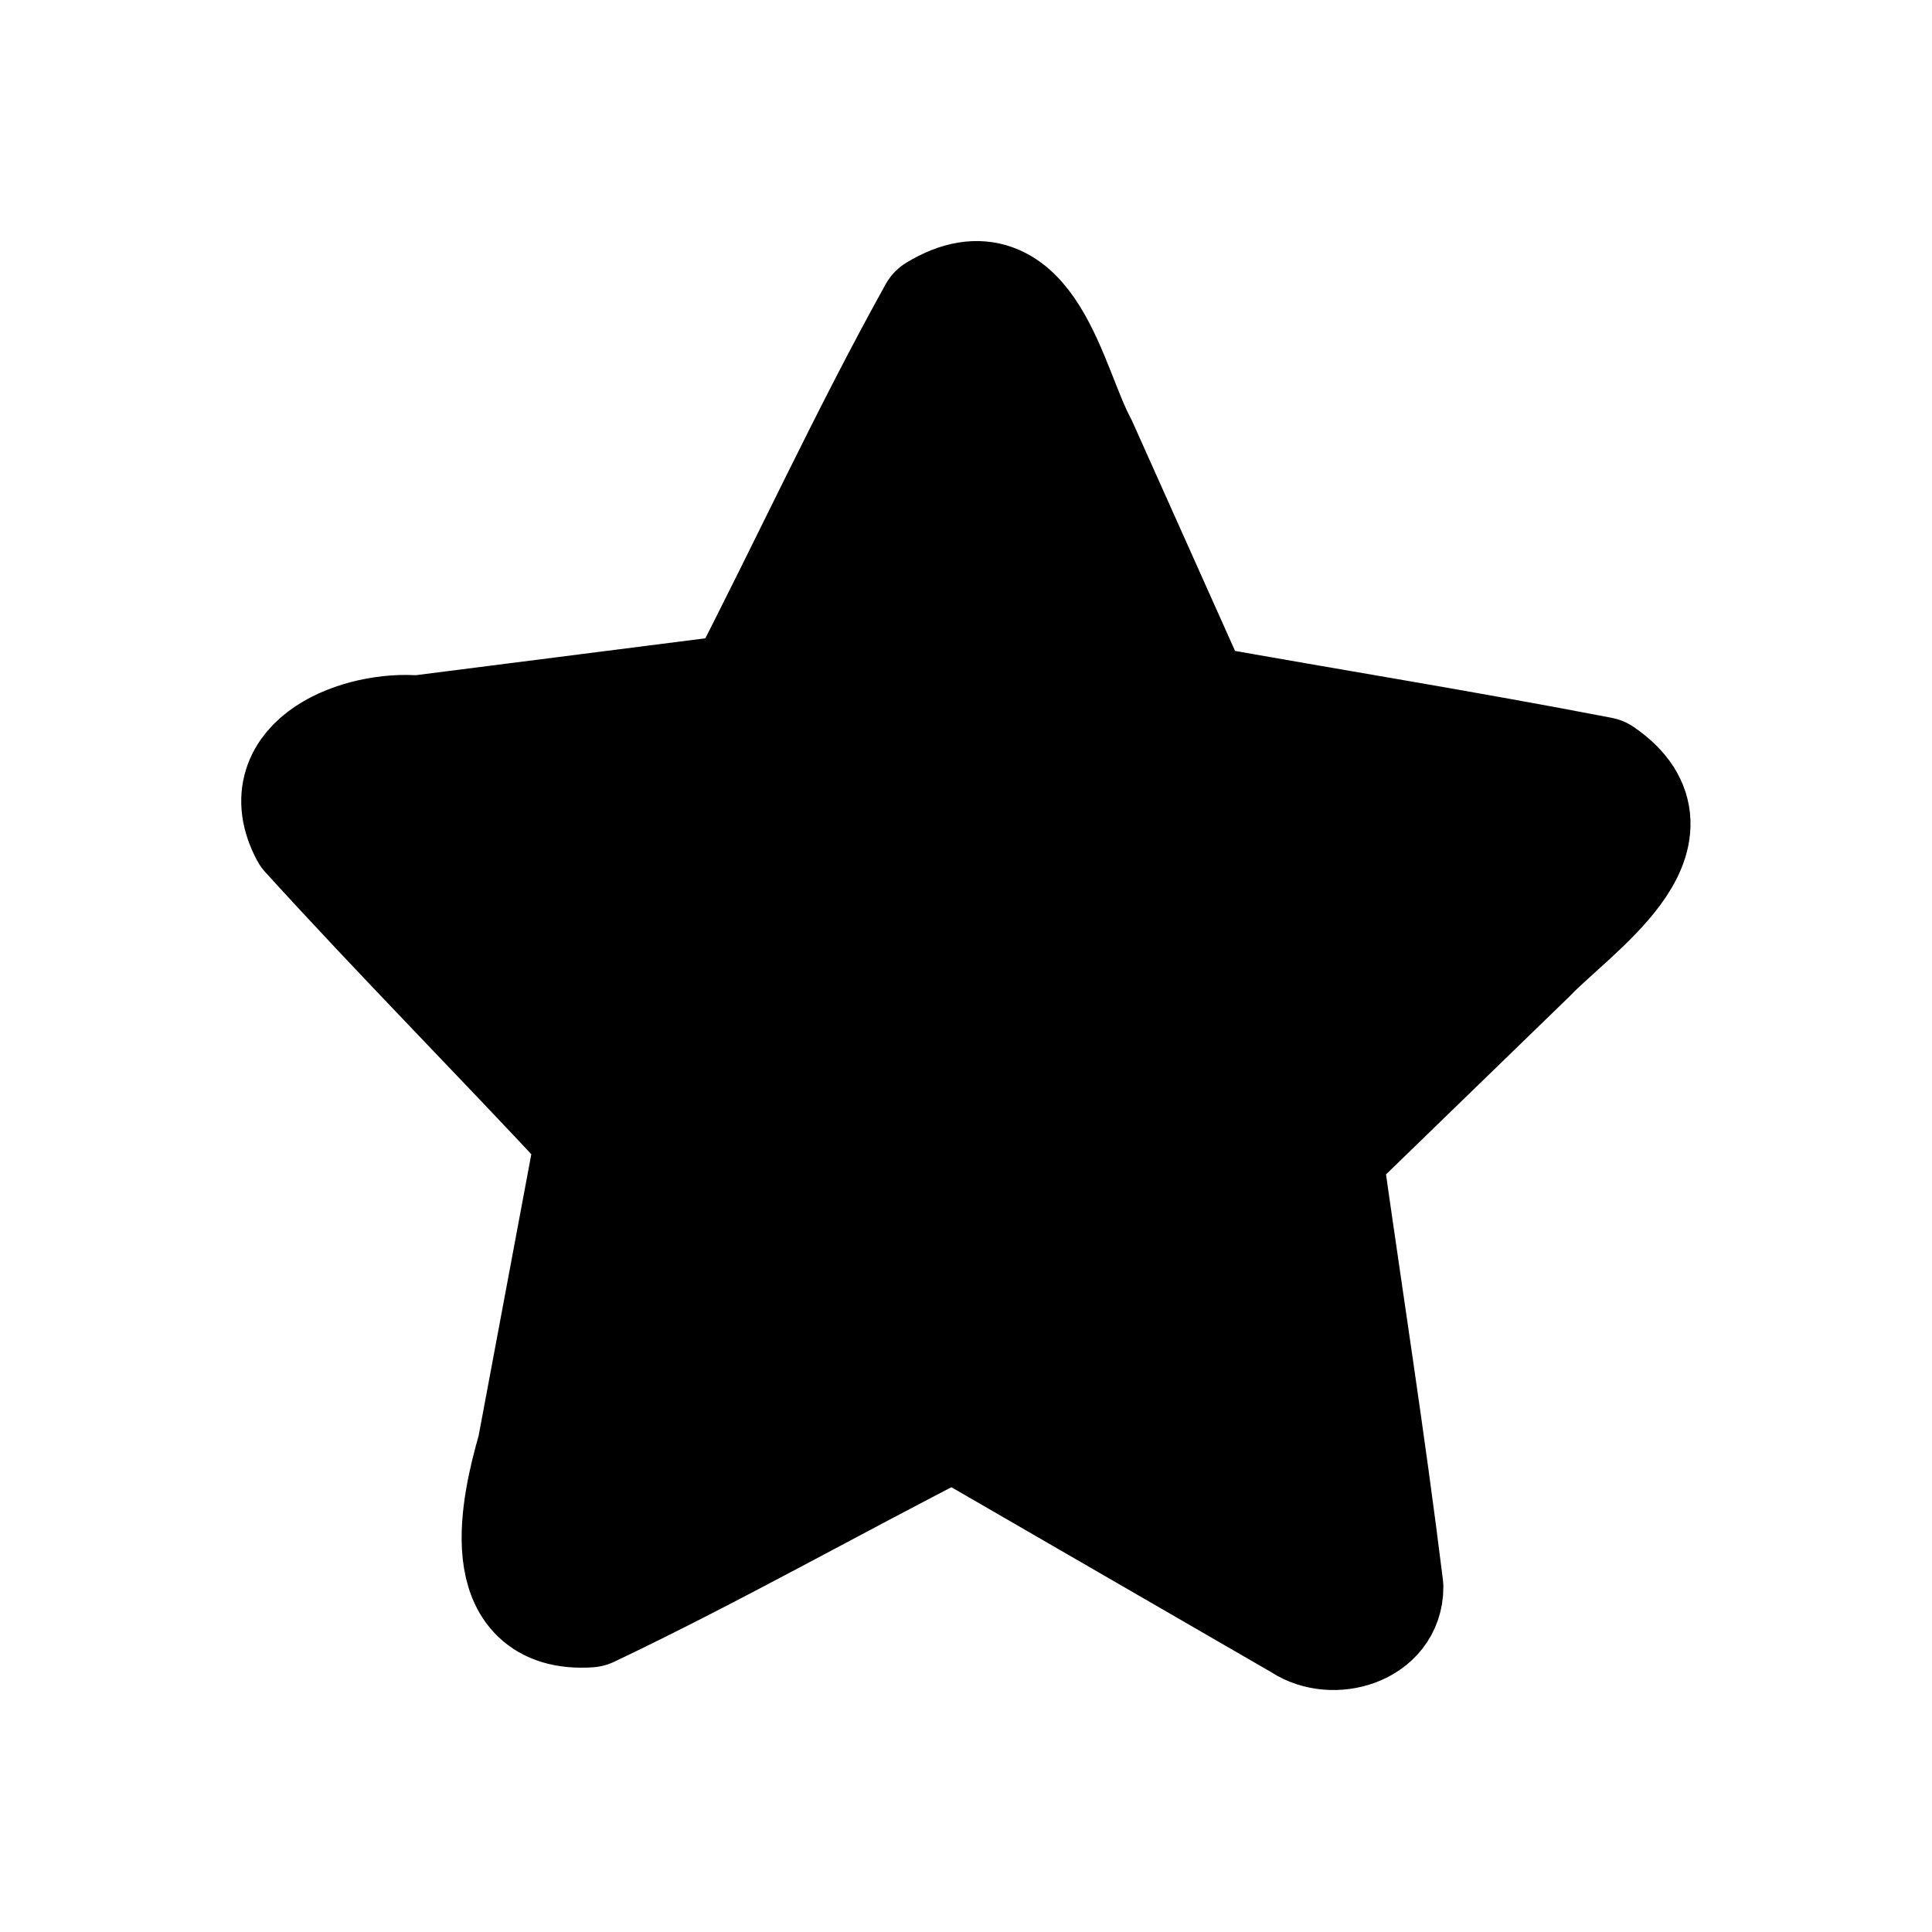
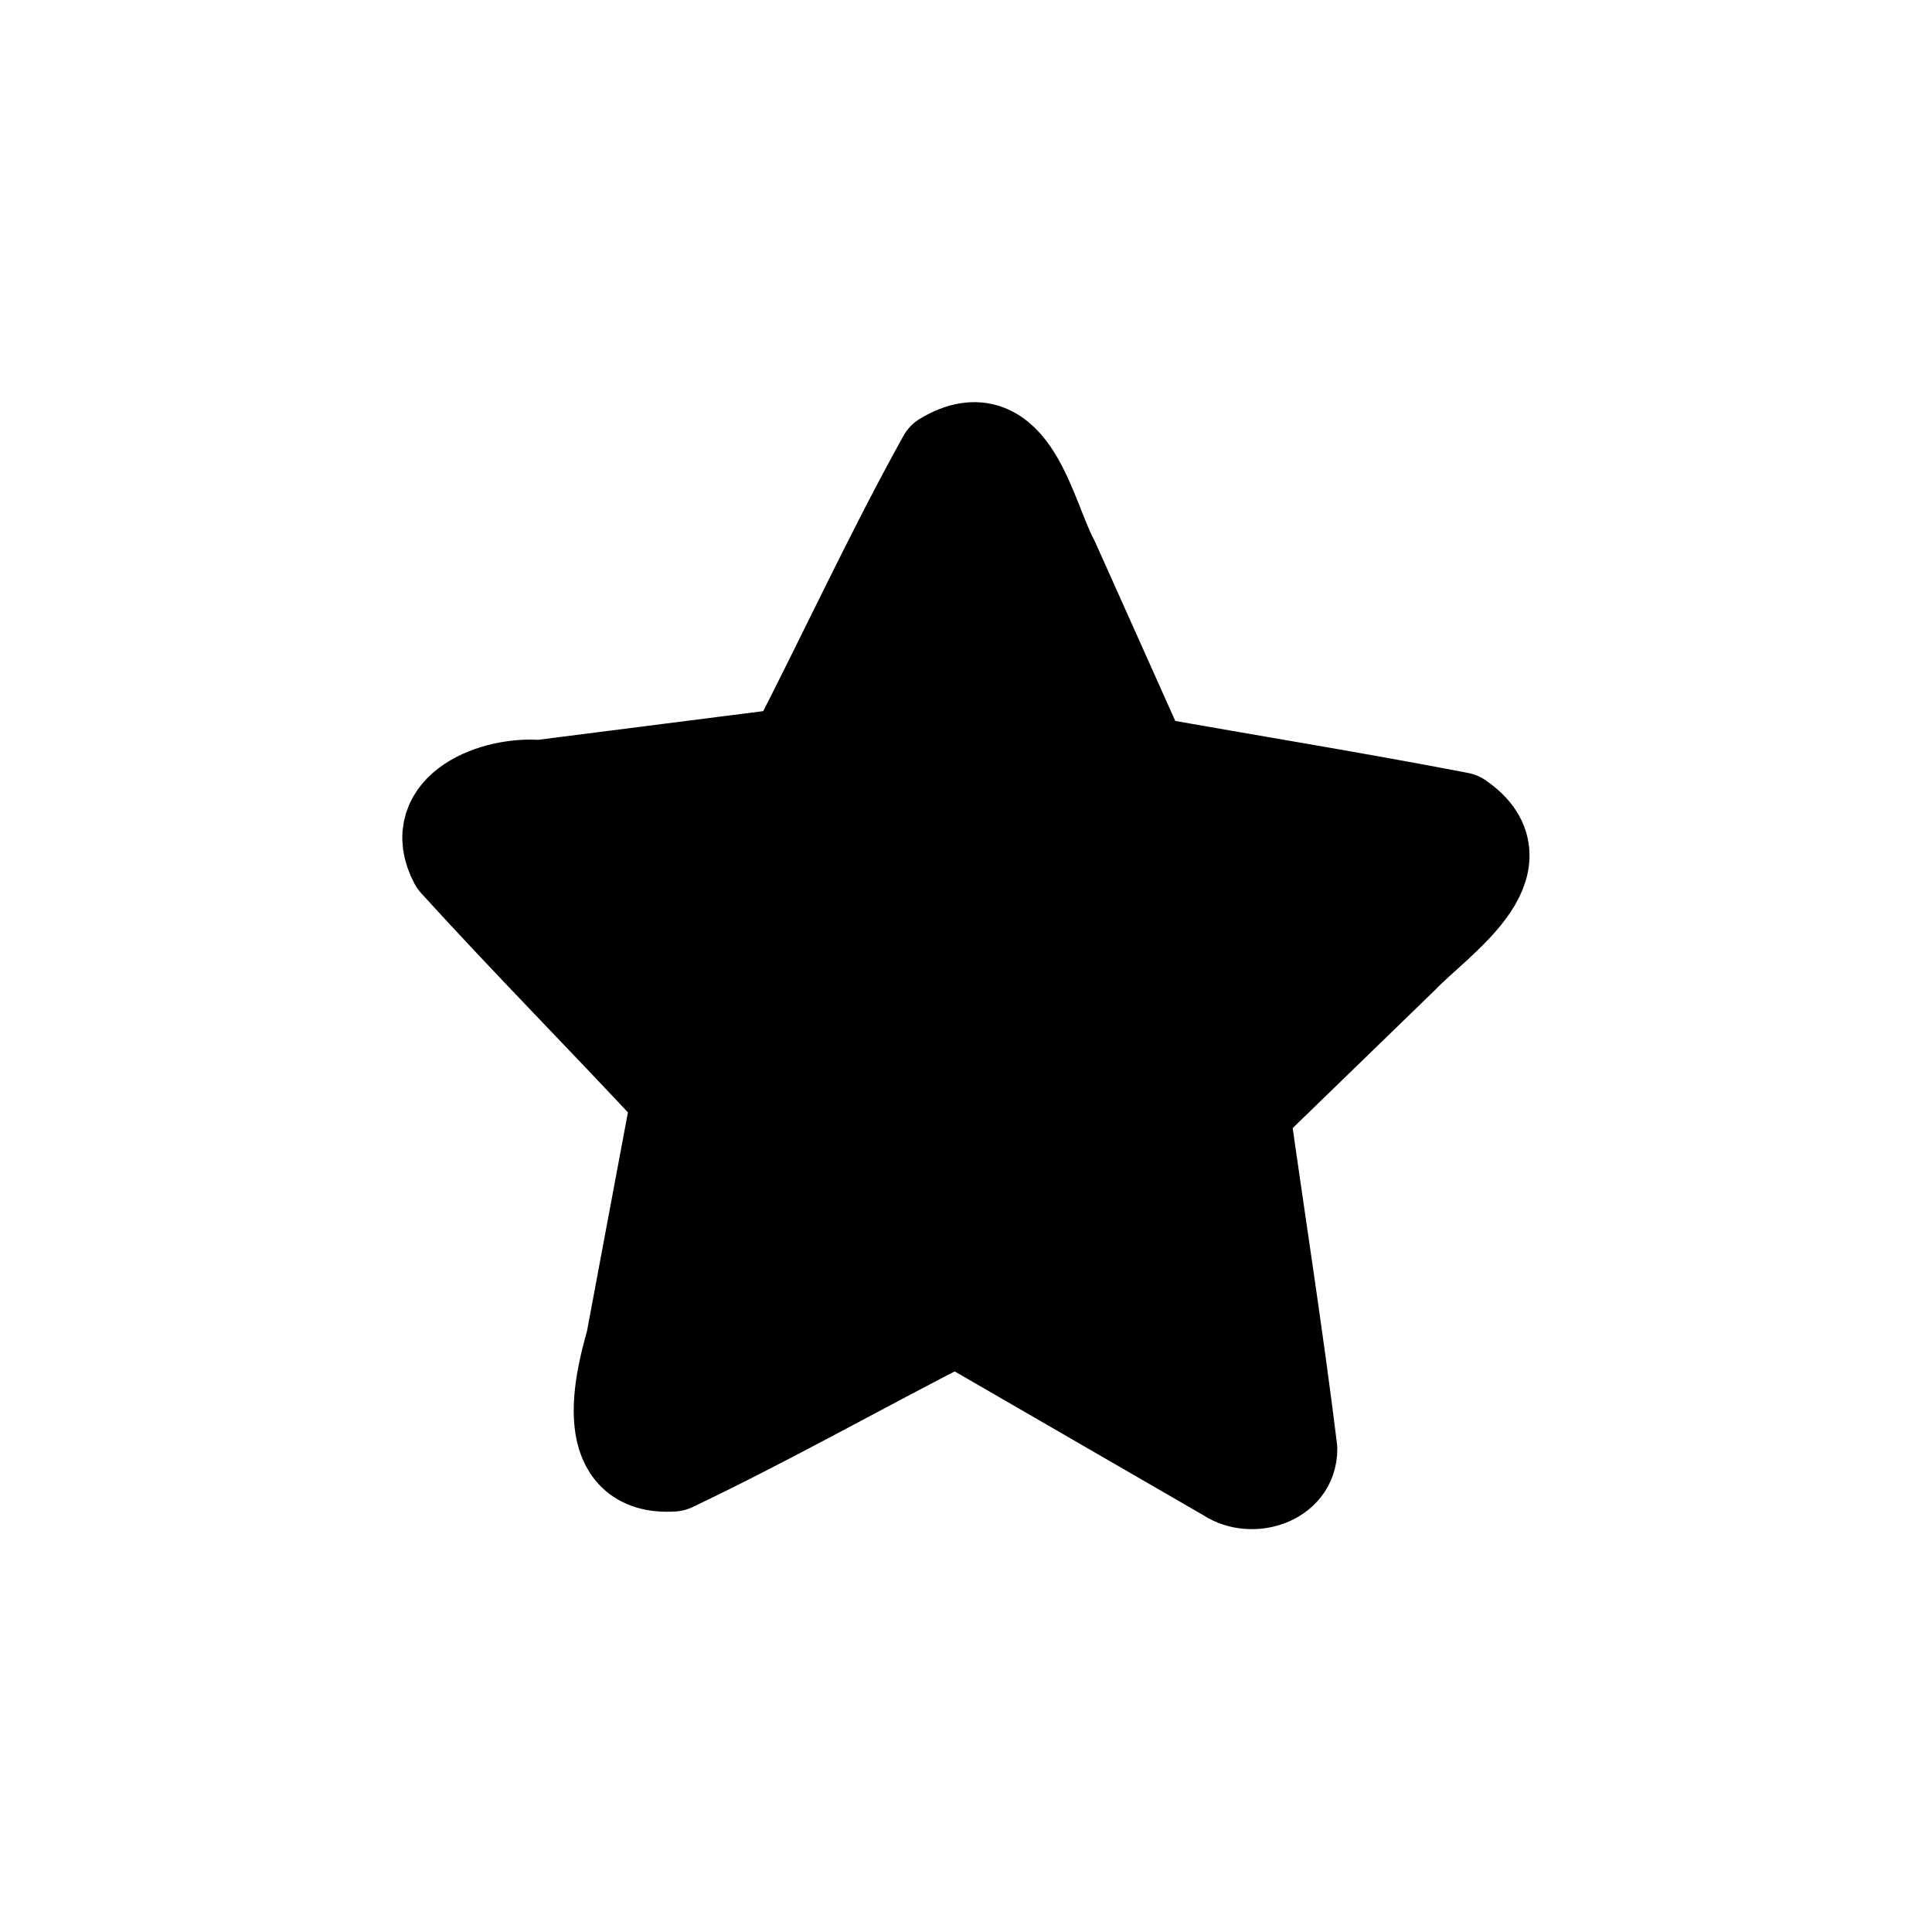
- <svg xmlns="http://www.w3.org/2000/svg" xml:space="preserve" height="48" viewBox="0 0 48 48" width="48" version="1.1" enable-background="new 0 0 128 128">
-   <g fill="#000000" transform="matrix(.96997 0 0 .96974 .73722 -76.867)">
-     <path stroke-linejoin="round" d="m32.607 120.84-8.955-5.18c-3.116 1.589-6.171 3.325-9.323 4.825-2.409 0.16-1.789-2.636-1.368-4.09 0.5-2.676 1.001-5.352 1.502-8.028-2.419-2.605-4.929-5.137-7.316-7.764-0.964-1.808 1.349-2.666 2.784-2.532 2.784-0.355 5.567-0.709 8.35-1.064 1.669-3.233 3.192-6.557 4.955-9.731 2.311-1.397 2.85 1.943 3.632 3.387 0.987 2.206 1.974 4.412 2.962 6.617 3.469 0.622 6.952 1.181 10.411 1.85 2.208 1.516-0.74 3.434-1.843 4.586-1.75 1.698-3.499 3.396-5.249 5.093 0.52 3.705 1.103 7.403 1.561 11.115 0.004 1.051-1.333 1.421-2.103 0.918z" stroke="#000" stroke-linecap="round" stroke-miterlimit="10" stroke-width="3" fill="#000000" />
+ <svg xmlns="http://www.w3.org/2000/svg" xml:space="preserve" height="48" width="48" version="1.1" enable-background="new 0 0 128 128" viewBox="0 0 48 48">
+   <g fill="#000000" transform="matrix(.75443 0 0 .75425 5.9067 -54.453)">
+     <path stroke-linejoin="round" d="m32.607 120.84-8.955-5.18c-3.116 1.589-6.171 3.325-9.323 4.825-2.409 0.16-1.789-2.636-1.368-4.09 0.5-2.676 1.001-5.352 1.502-8.028-2.419-2.605-4.929-5.137-7.316-7.764-0.964-1.808 1.349-2.666 2.784-2.532 2.784-0.355 5.567-0.709 8.35-1.064 1.669-3.233 3.192-6.557 4.955-9.731 2.311-1.397 2.85 1.943 3.632 3.387 0.987 2.206 1.974 4.412 2.962 6.617 3.469 0.622 6.952 1.181 10.411 1.85 2.208 1.516-0.74 3.434-1.843 4.586-1.75 1.698-3.499 3.396-5.249 5.093 0.52 3.705 1.103 7.403 1.561 11.115 0.004 1.051-1.333 1.421-2.103 0.918z" stroke="#000000" stroke-linecap="round" stroke-miterlimit="10" stroke-width="3" fill="#000000" />
  </g>
</svg>
